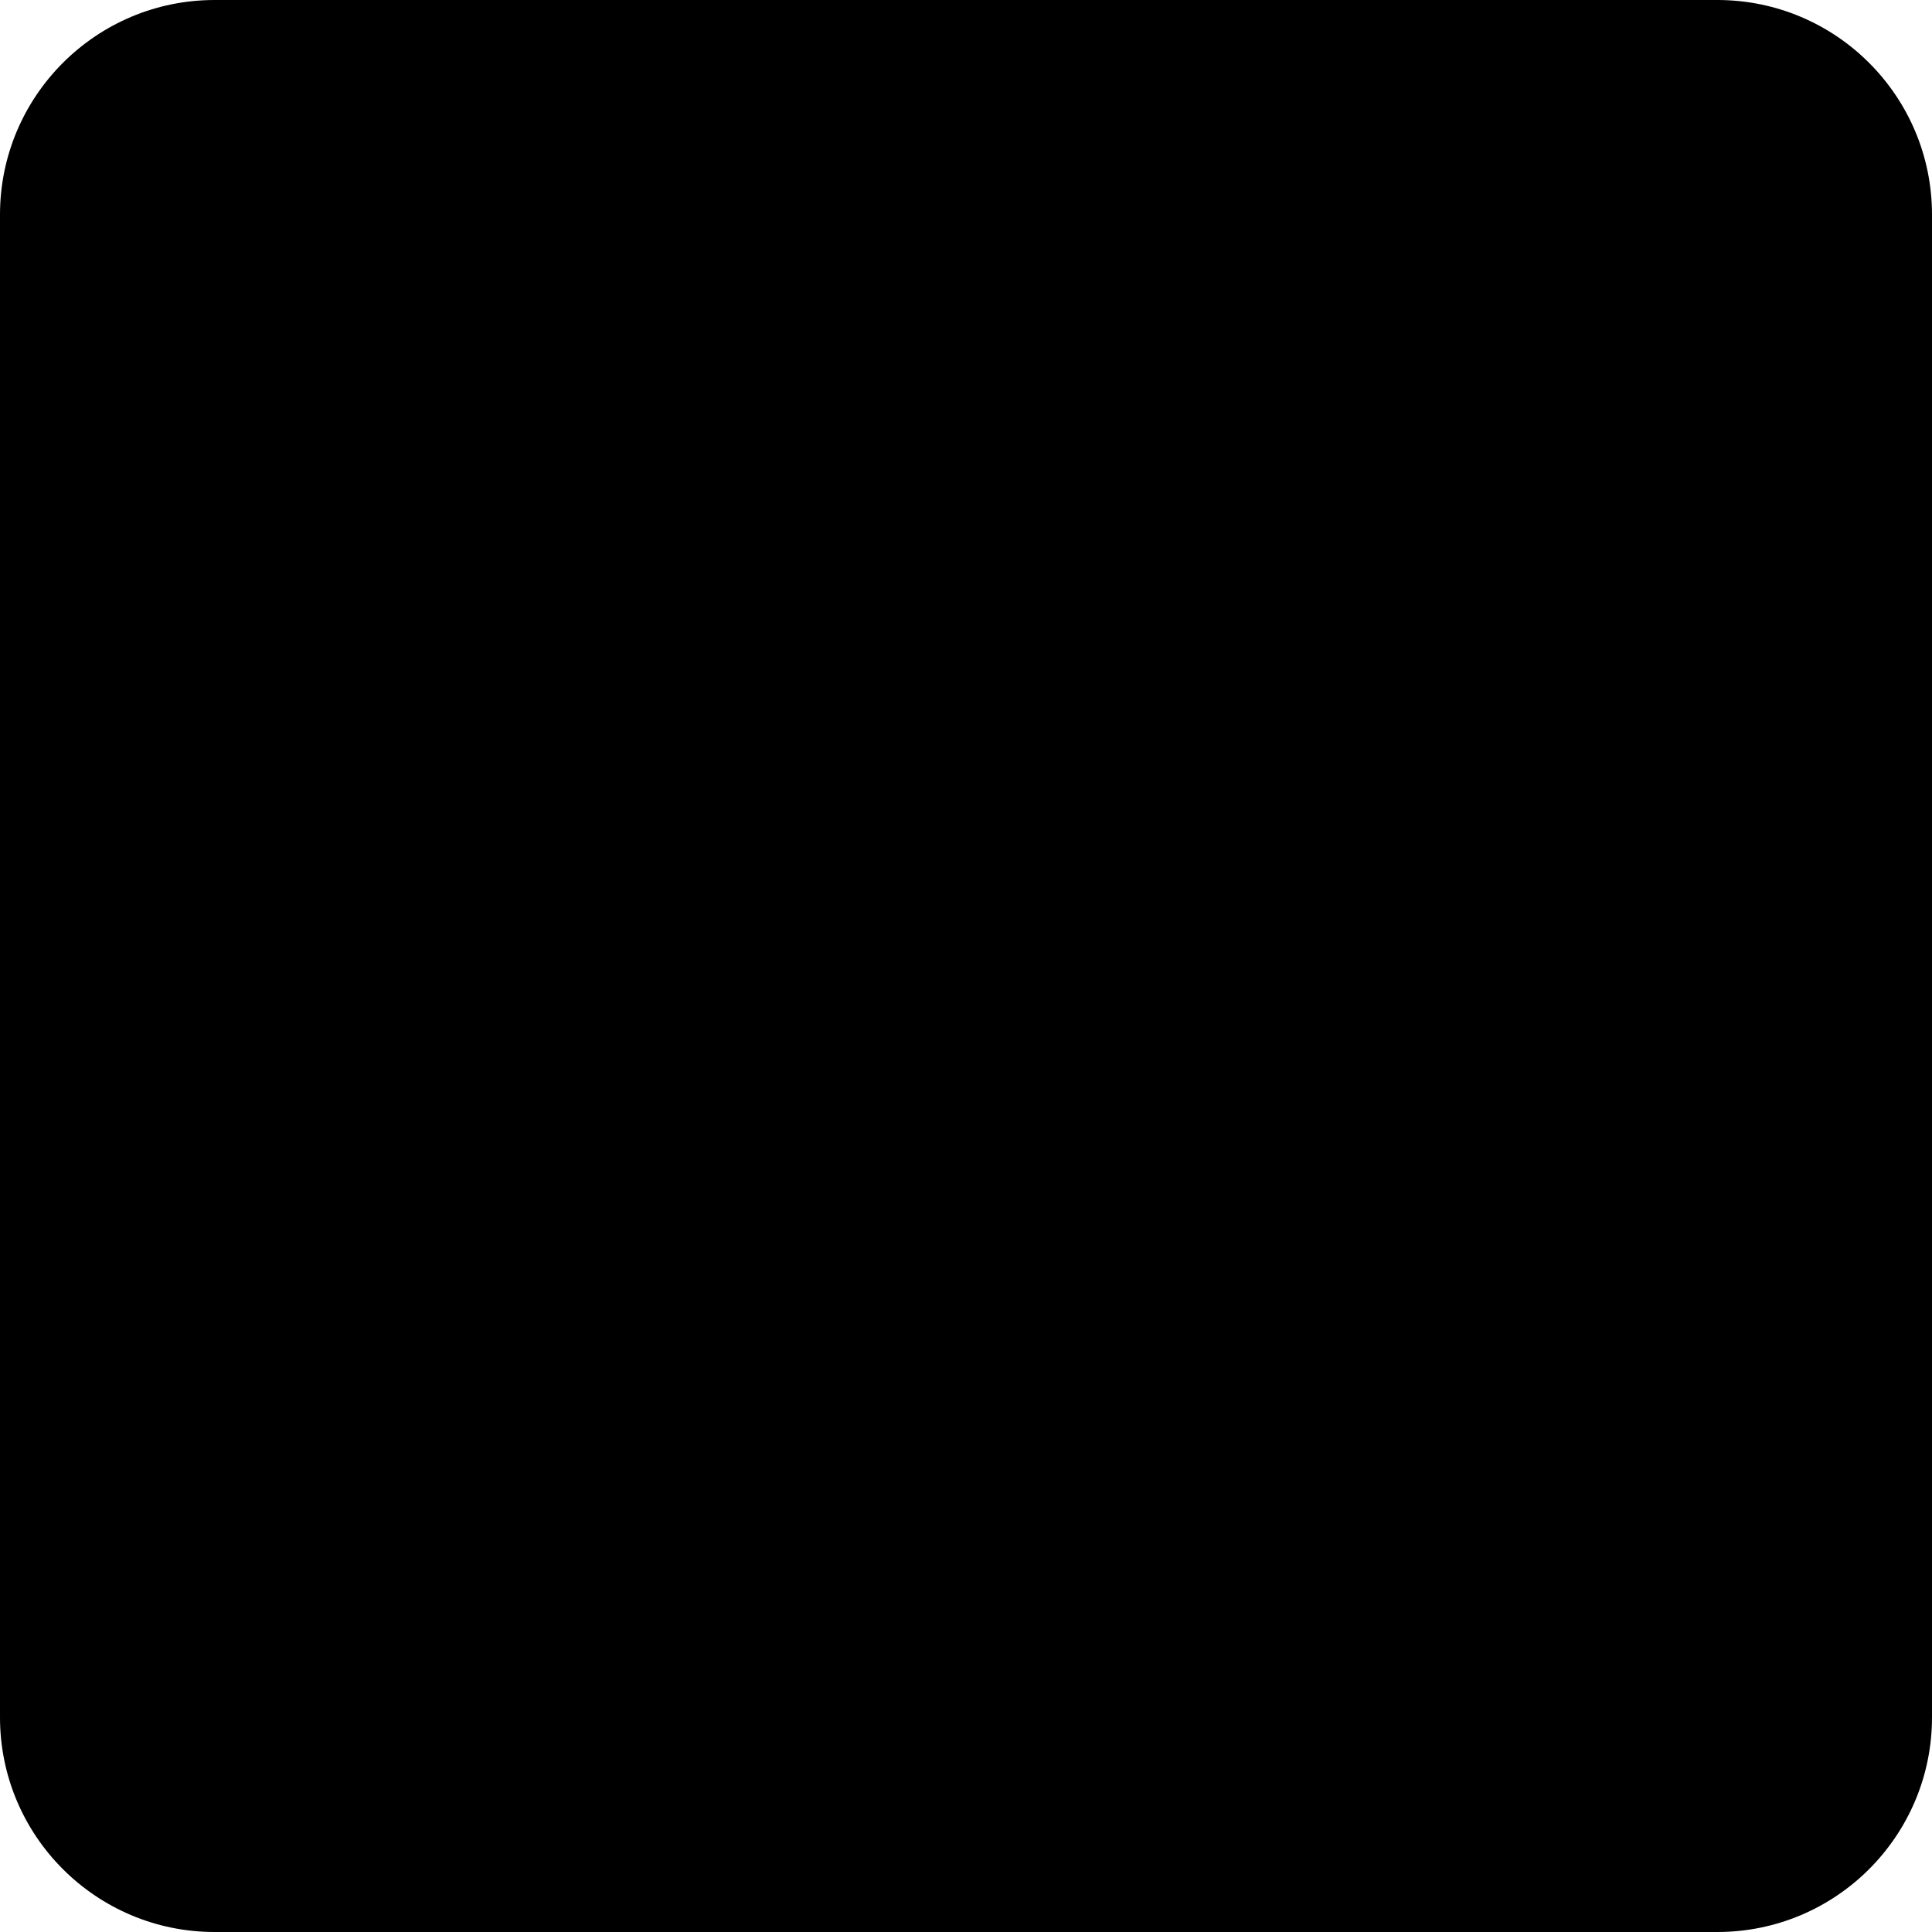
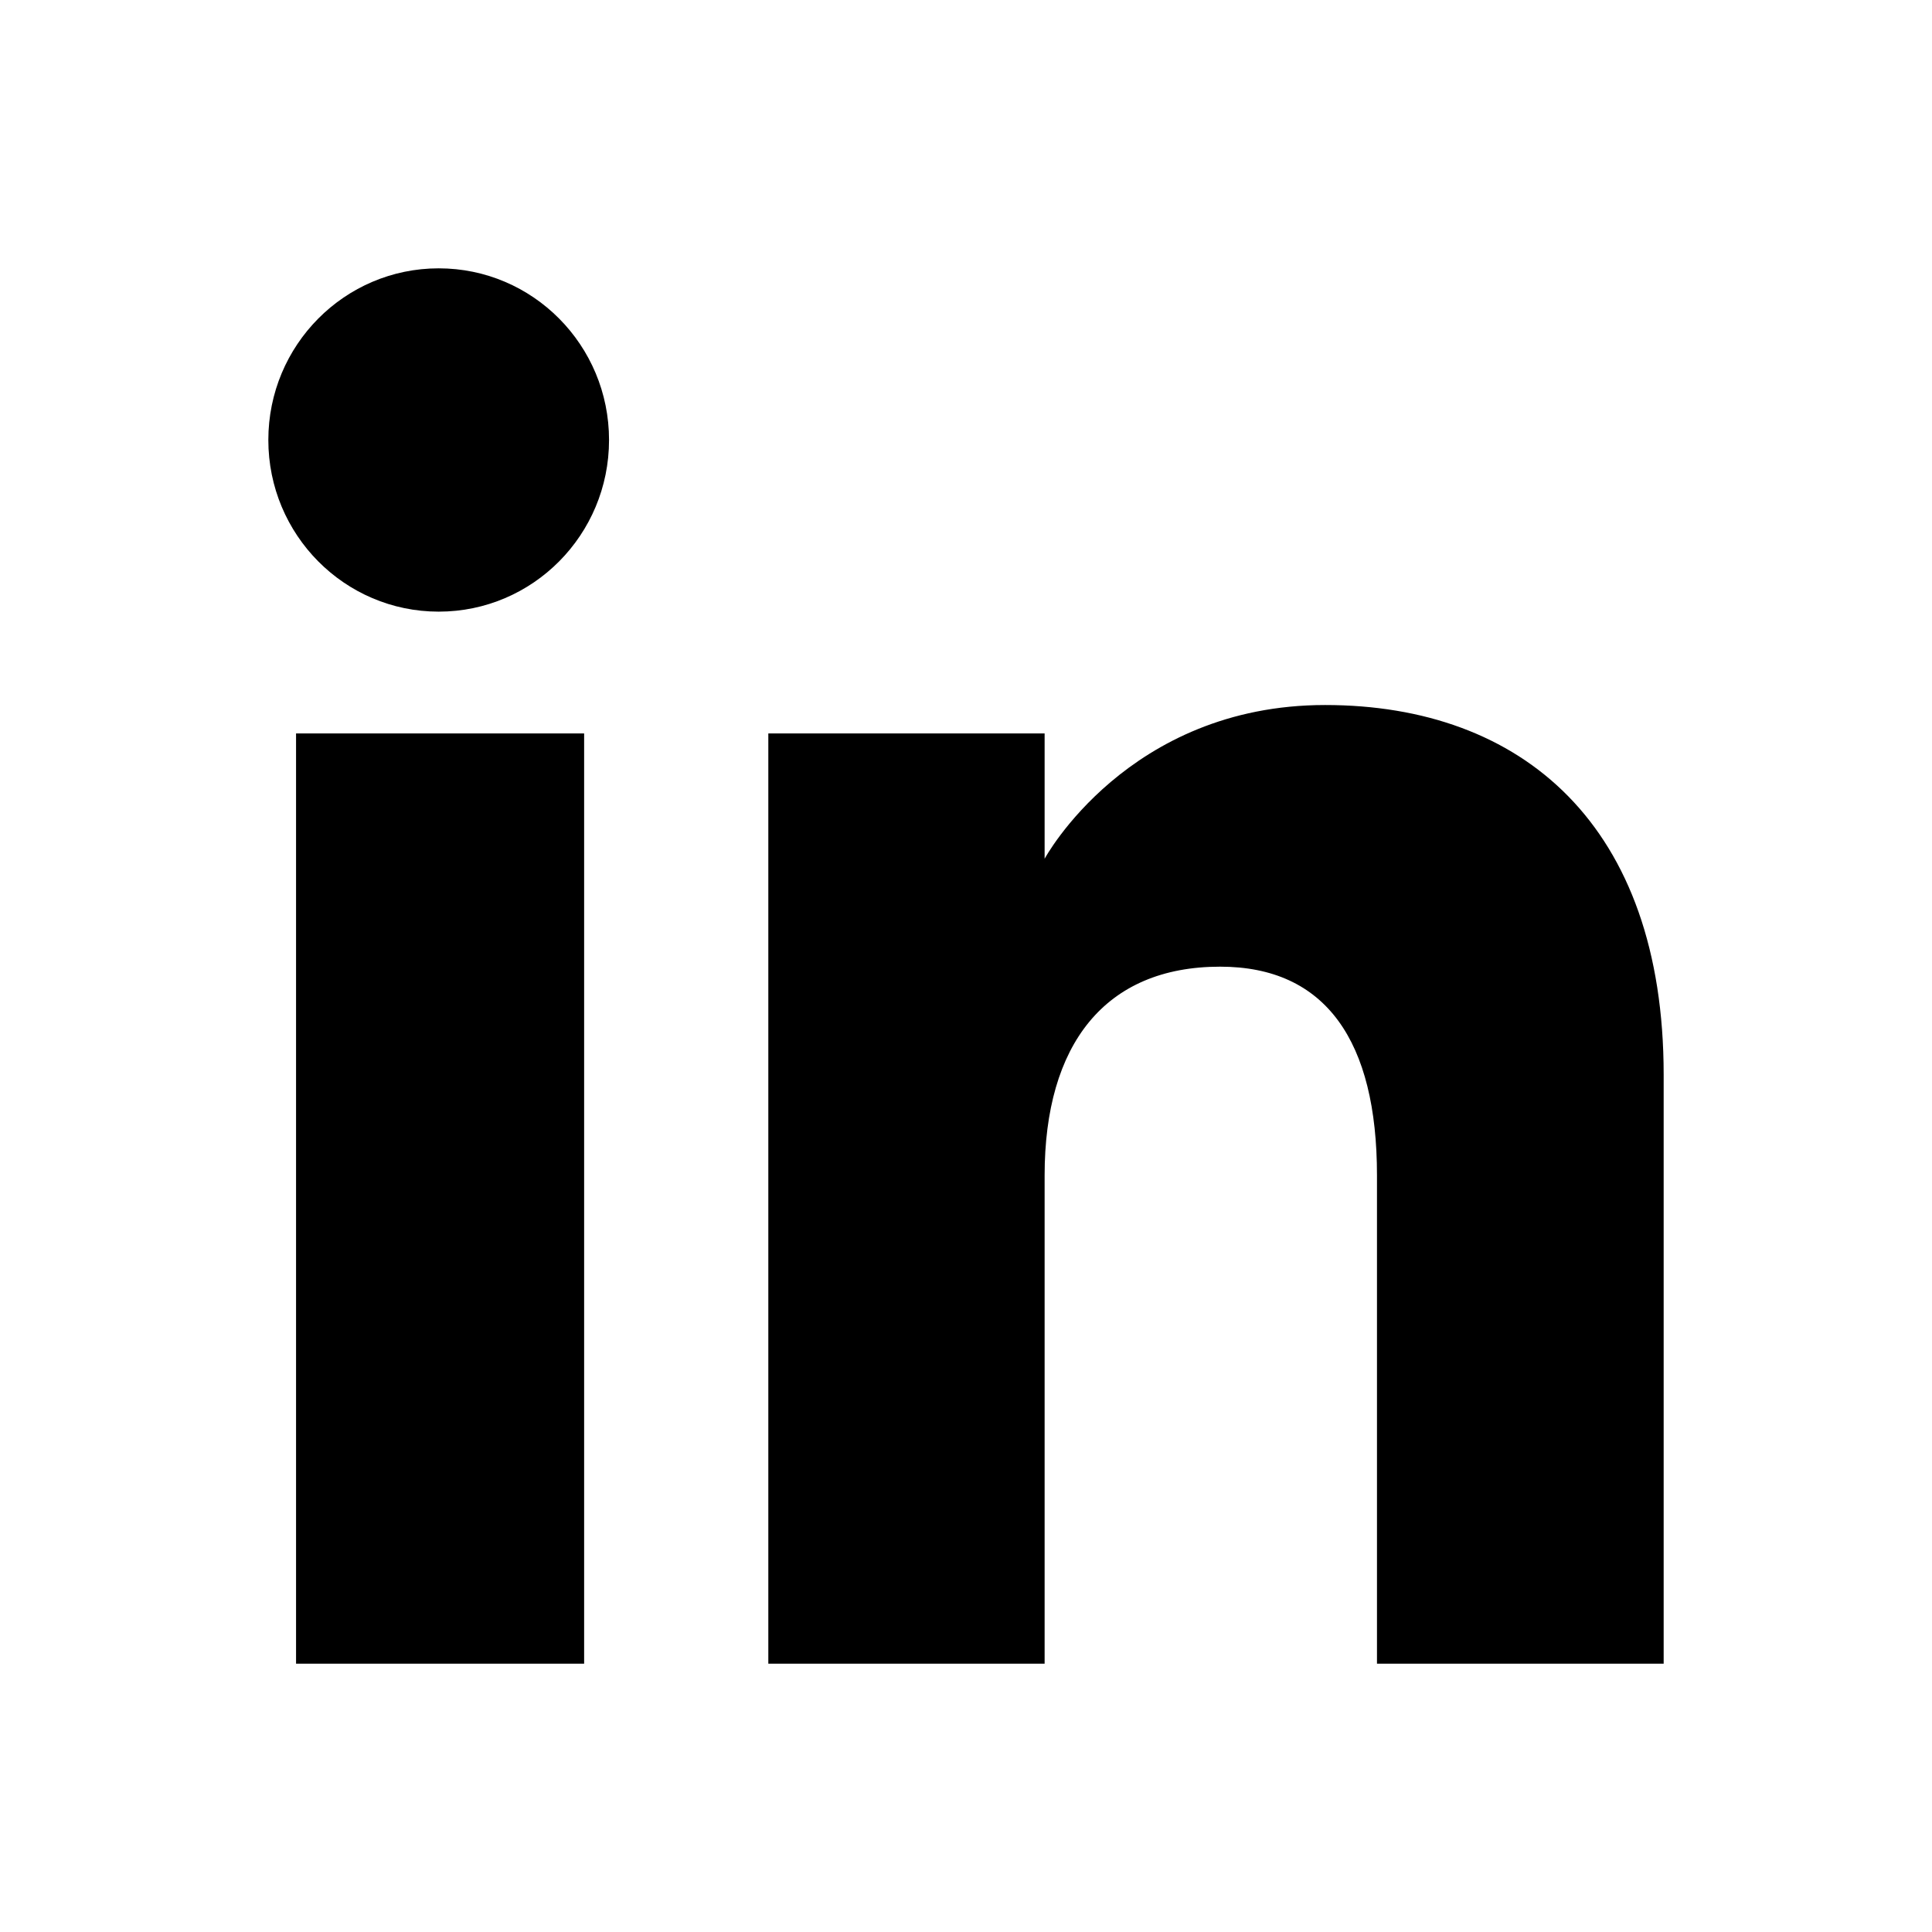
<svg xmlns="http://www.w3.org/2000/svg" width="48" height="48" viewBox="0 0 72 72" fill="none">
-   <path fill-rule="evenodd" clip-rule="evenodd" d="M8,72 L64,72 C68.418,72 72,68.418 72,64 L72,8 C72,3.582 68.418,-8.11624501e-16 64,0 L8,0 C3.582,8.11624501e-16 -5.41083001e-16,3.582 0,8 L0,64 C5.41083001e-16,68.418 3.582,72 8,72 Z" fill="currentColor" />
+   <path fill-rule="evenodd" clip-rule="evenodd" d="M8,72 L64,72 C68.418,72 72,68.418 72,64 L72,8 C72,3.582 68.418,-8.11624501e-16 64,0 L8,0 C3.582,8.11624501e-16 -5.41083001e-16,3.582 0,8 L0,64 C5.41083001e-16,68.418 3.582,72 8,72 Z" fill="none" />
  <path fill-rule="evenodd" clip-rule="evenodd" d="M62,62 L51.316,62 L51.316,43.802 C51.316,38.813 49.42,36.025 45.471,36.025 C41.175,36.025 38.93,38.926 38.93,43.802 L38.93,62 L28.633,62 L28.633,27.333 L38.93,27.333 L38.93,32.003 C38.93,32.003 42.026,26.274 49.383,26.274 C56.736,26.274 62,30.764 62,40.051 L62,62 Z M16.349,22.794 C12.842,22.794 10,19.93 10,16.397 C10,12.864 12.842,10 16.349,10 C19.857,10 22.697,12.864 22.697,16.397 C22.697,19.93 19.857,22.794 16.349,22.794 Z M11.033,62 L21.769,62 L21.769,27.333 L11.033,27.333 L11.033,62 Z" fill="currentColor" />
</svg>
